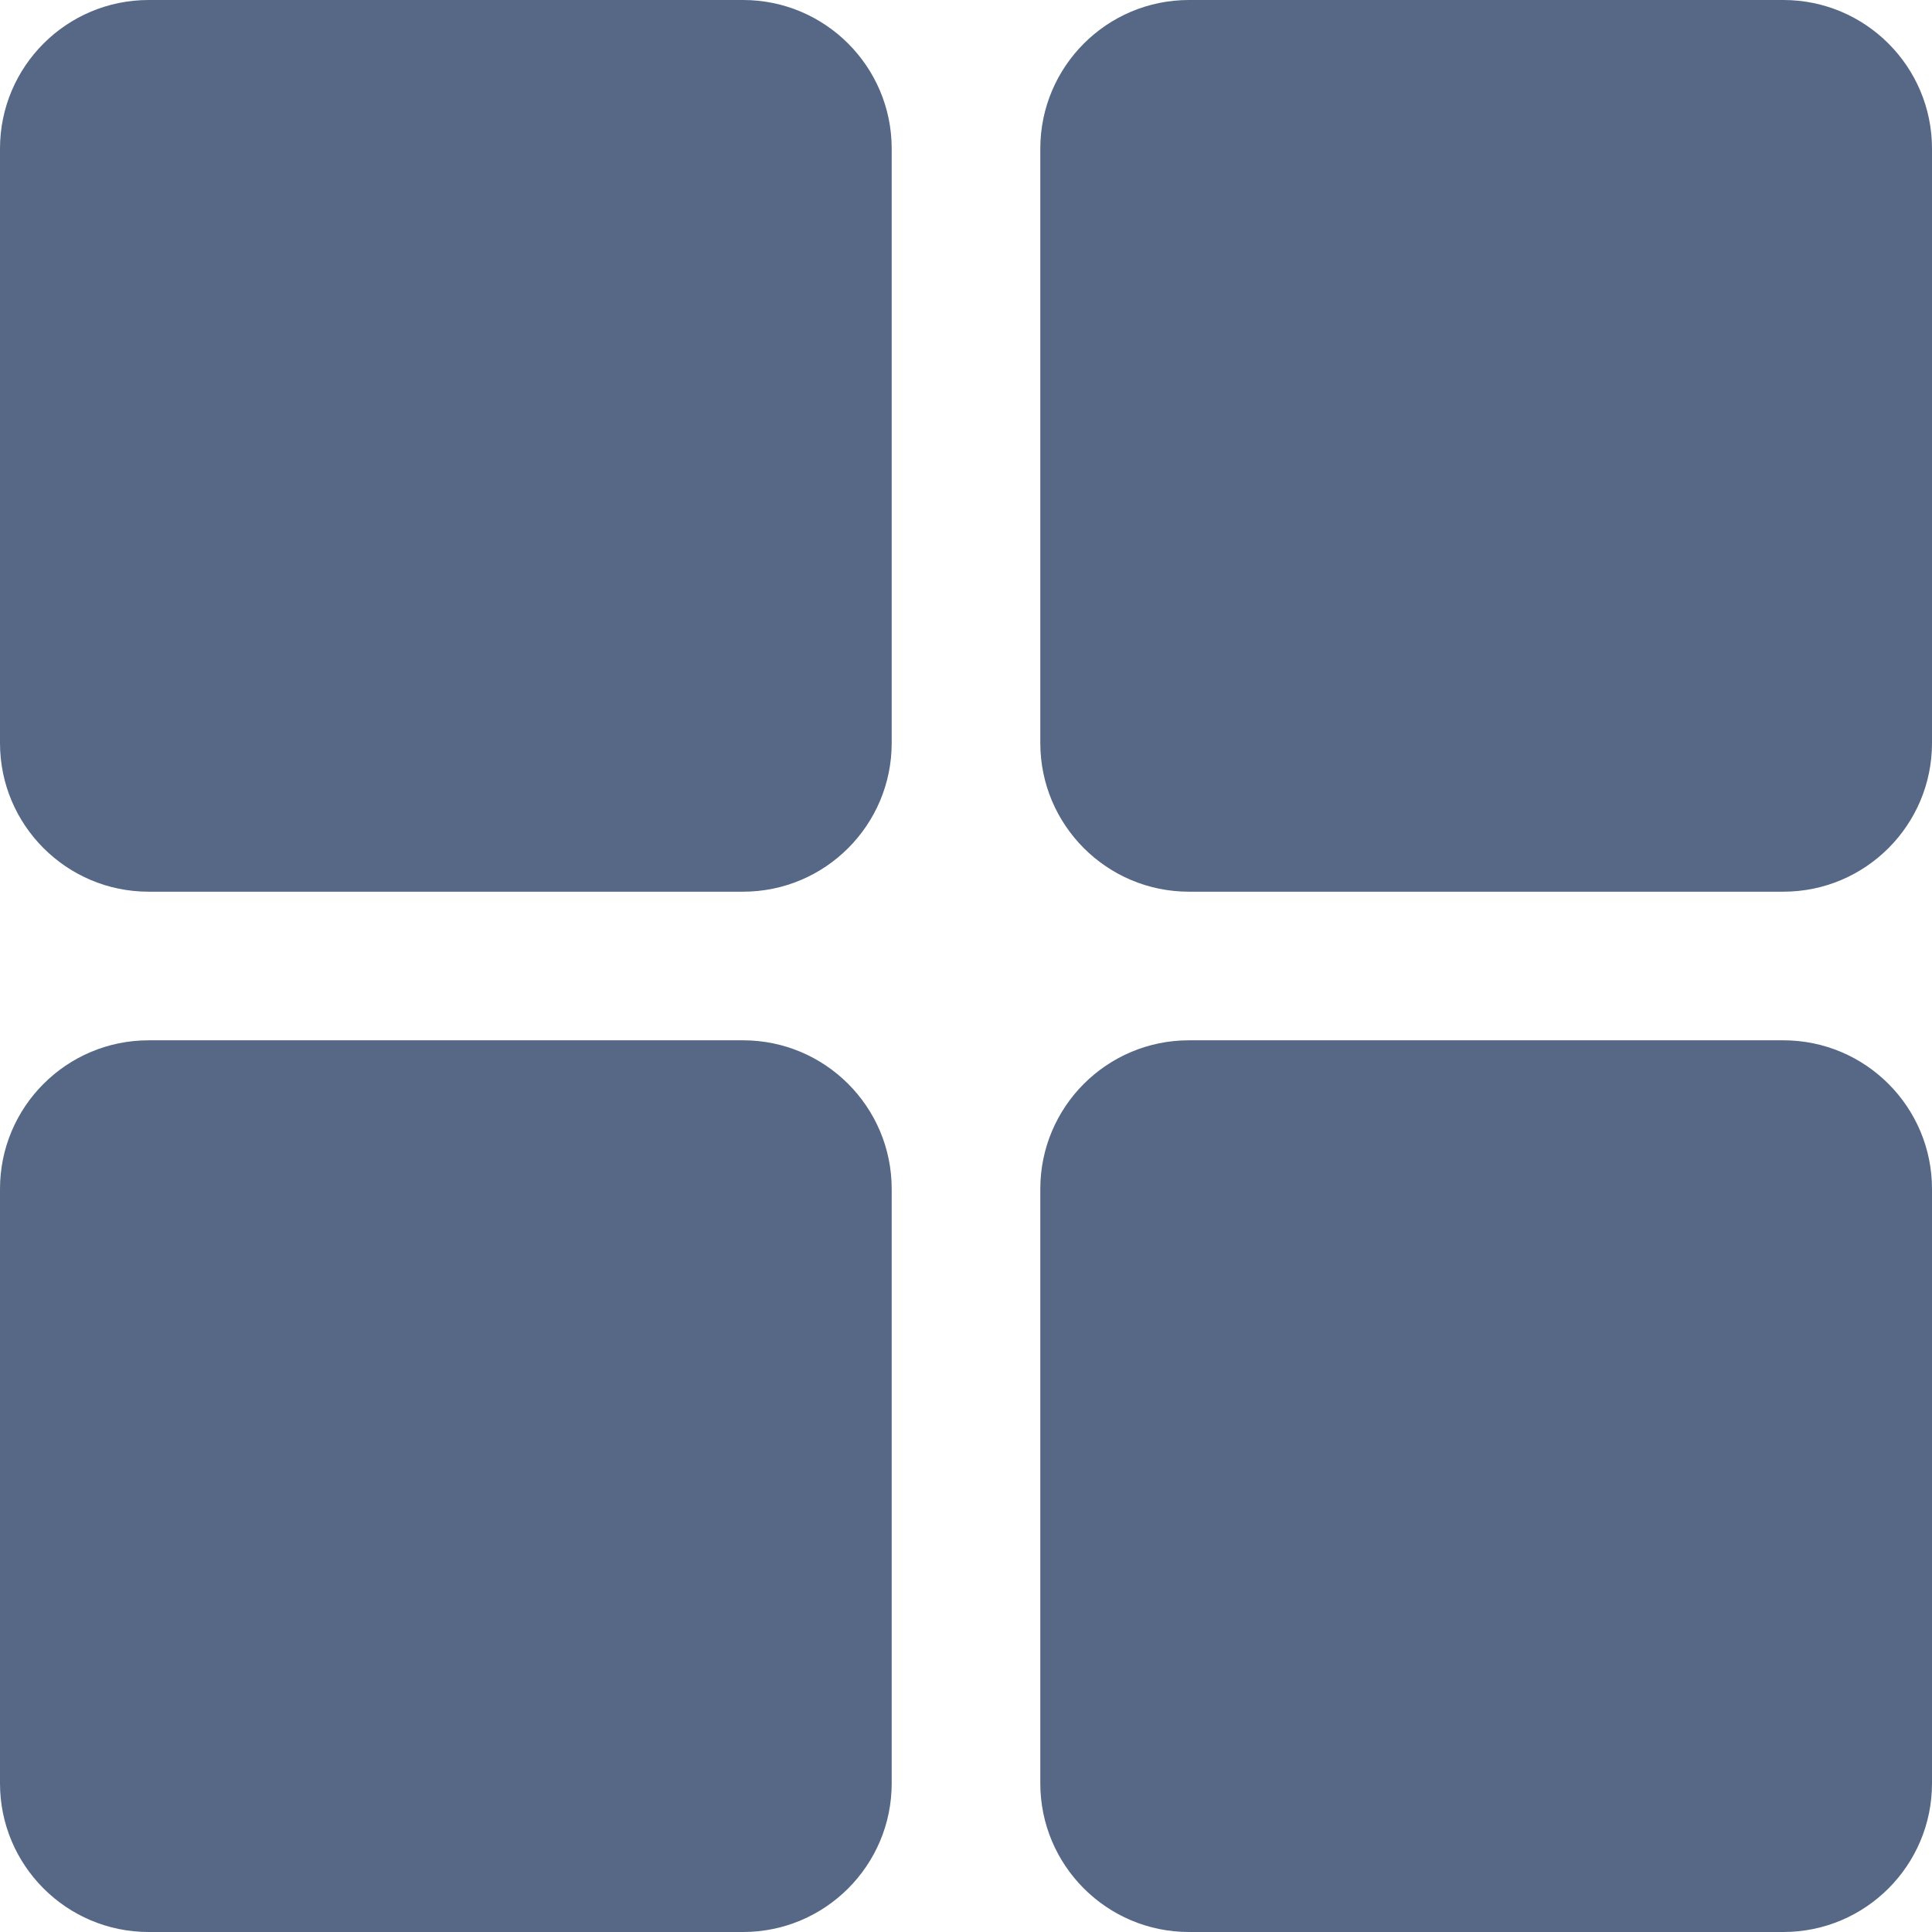
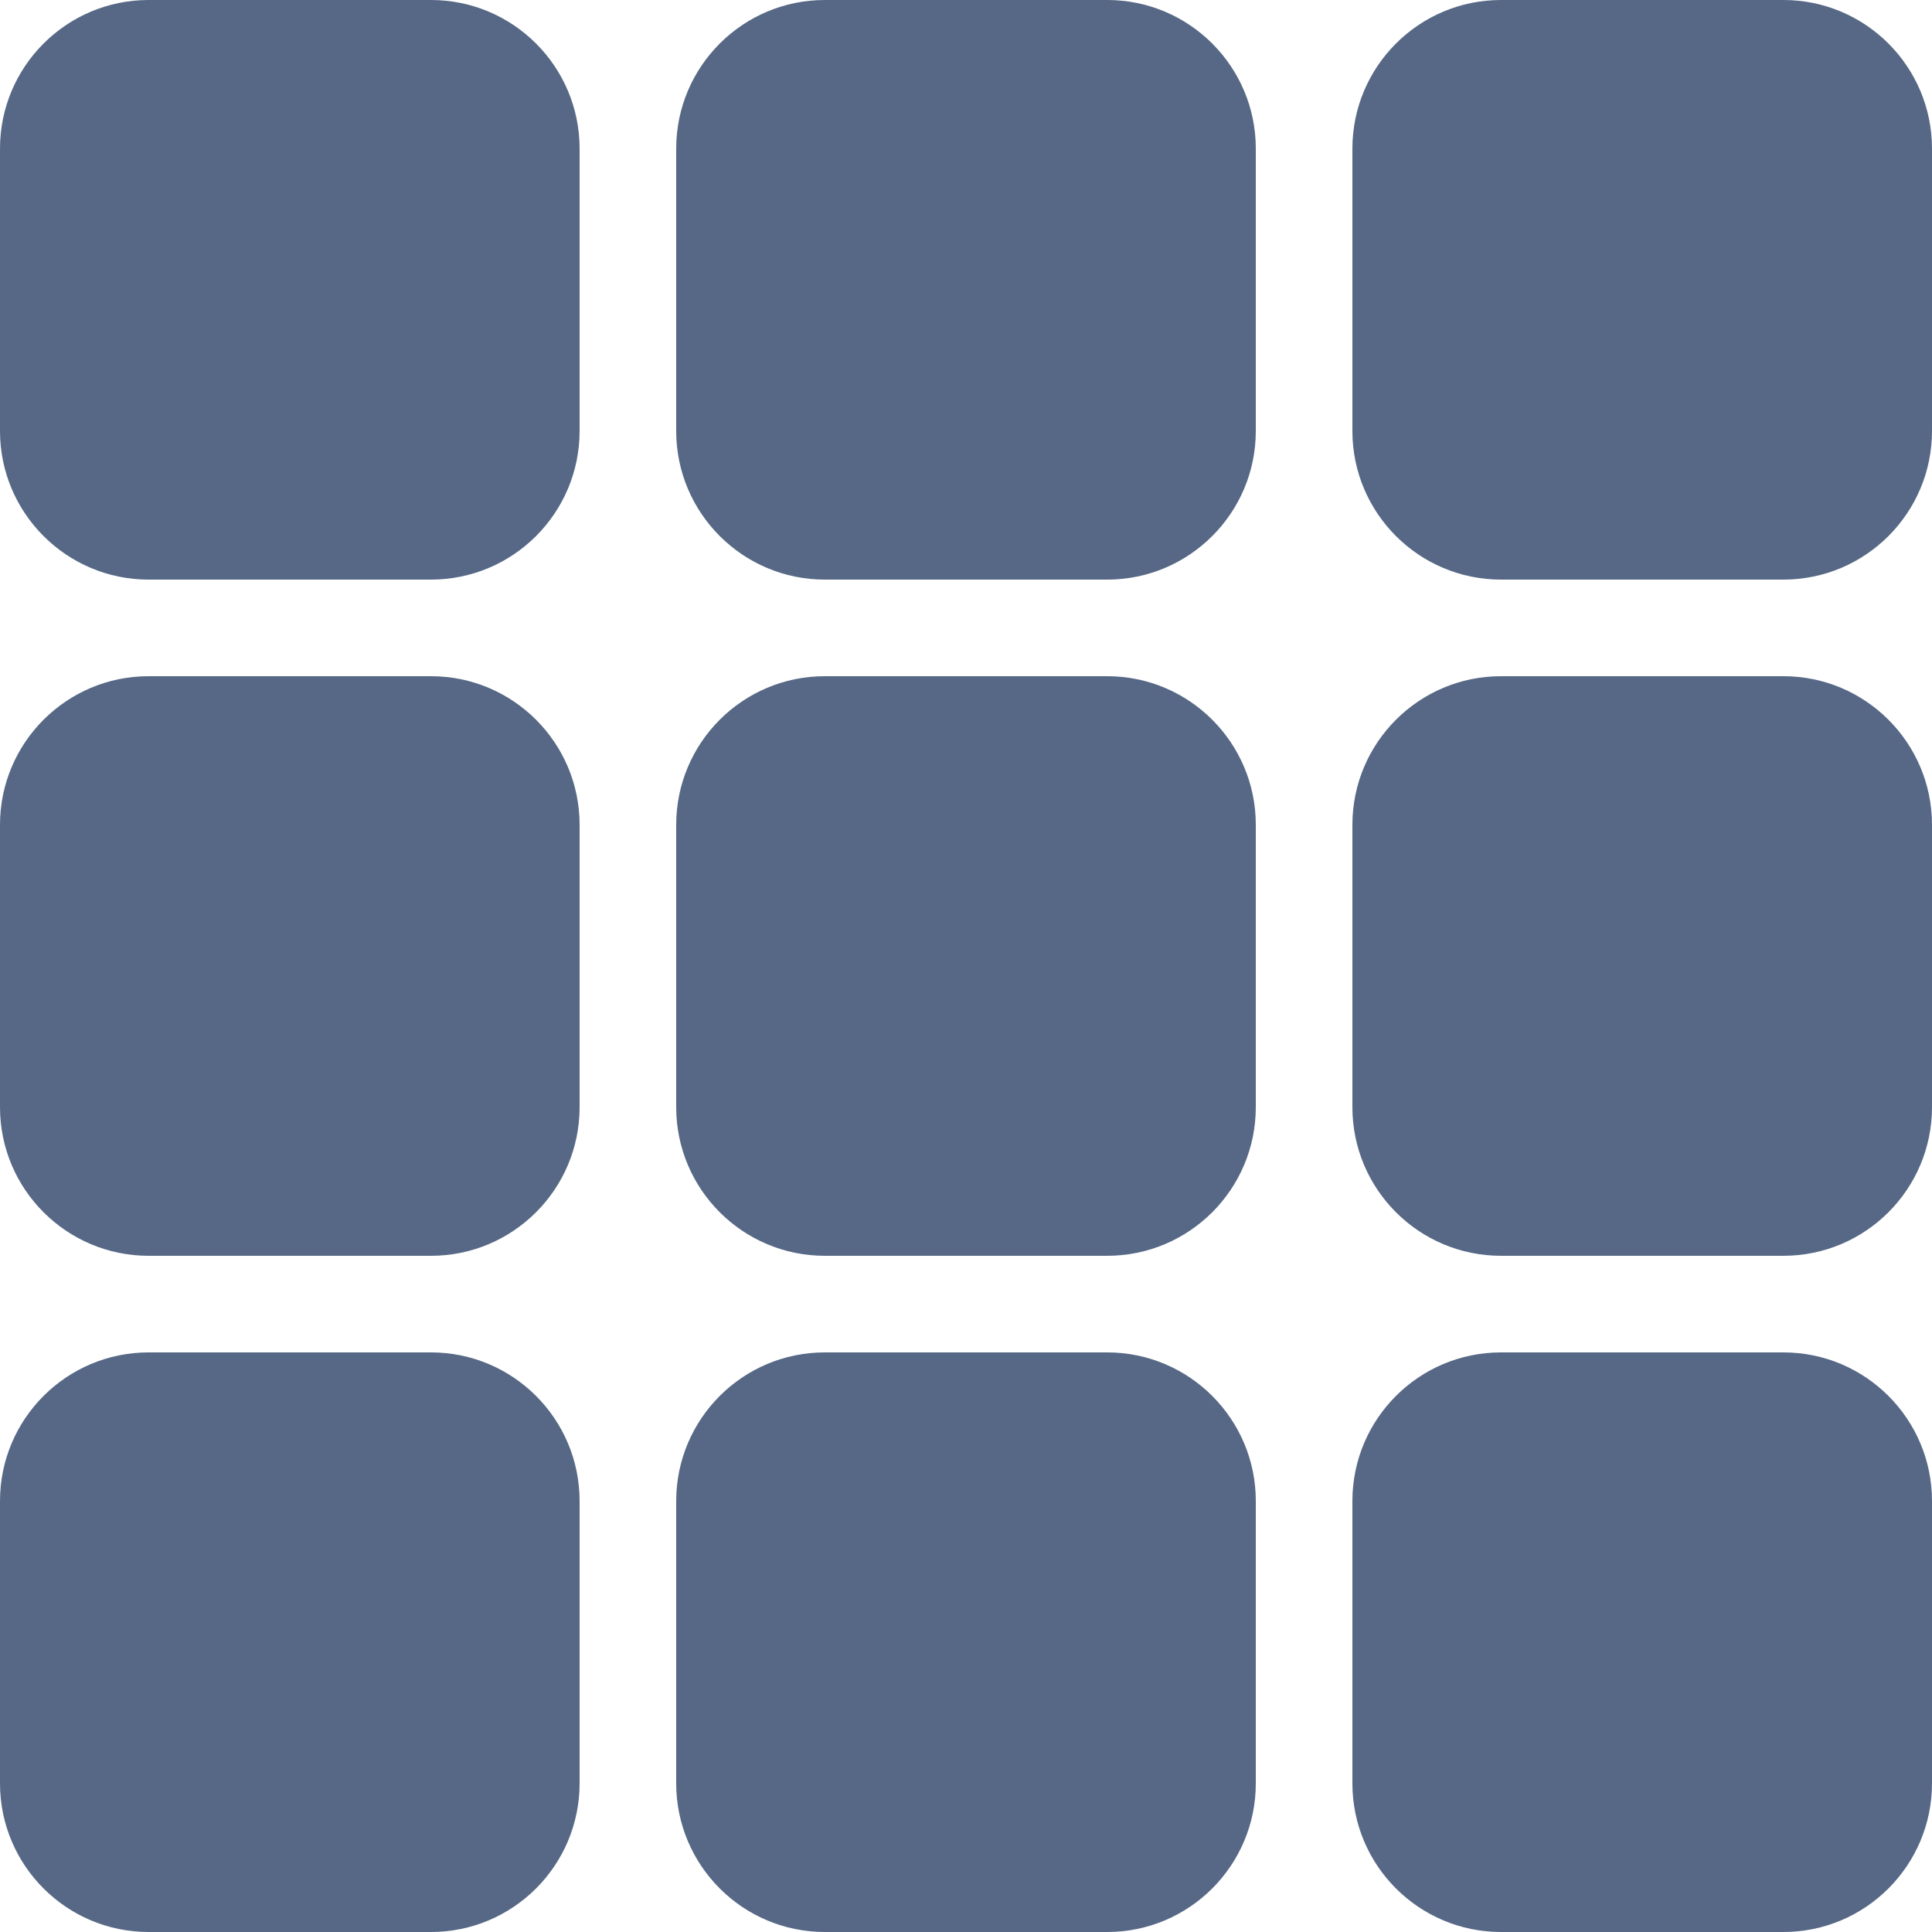
<svg xmlns="http://www.w3.org/2000/svg" width="13" height="13" viewBox="0 0 13 13" fill="none">
-   <path fill-rule="evenodd" clip-rule="evenodd" d="M1 0C0.448 0 0 0.448 0 1V5C0 5.552 0.448 6 1 6H5C5.552 6 6 5.552 6 5V1C6 0.448 5.552 0 5 0H1ZM1 7C0.448 7 0 7.448 0 8V12C0 12.552 0.448 13 1 13H5C5.552 13 6 12.552 6 12V8C6 7.448 5.552 7 5 7H1ZM7 1C7 0.448 7.448 0 8 0H12C12.552 0 13 0.448 13 1V5C13 5.552 12.552 6 12 6H8C7.448 6 7 5.552 7 5V1ZM8 7C7.448 7 7 7.448 7 8V12C7 12.552 7.448 13 8 13H12C12.552 13 13 12.552 13 12V8C13 7.448 12.552 7 12 7H8Z" fill="#566885" />
+   <path fill-rule="evenodd" clip-rule="evenodd" d="M4.55 1C4.55 0.448 4.998 0 5.55 0H7.45C8.002 0 8.45 0.448 8.45 1V2.9C8.45 3.452 8.002 3.9 7.45 3.9H5.55C4.998 3.9 4.55 3.452 4.55 2.9V1ZM0 5.55C0 4.998 0.448 4.55 1 4.55H2.9C3.452 4.55 3.9 4.998 3.9 5.55V7.45C3.9 8.002 3.452 8.45 2.9 8.45H1C0.448 8.45 0 8.002 0 7.45V5.55ZM0 10.1C0 9.548 0.448 9.1 1 9.1H2.9C3.452 9.1 3.9 9.548 3.9 10.1V12C3.9 12.552 3.452 13 2.9 13H1C0.448 13 0 12.552 0 12V10.1ZM5.55 4.55C4.998 4.55 4.55 4.998 4.55 5.55V7.45C4.55 8.002 4.998 8.45 5.55 8.45H7.45C8.002 8.45 8.45 8.002 8.45 7.45V5.55C8.45 4.998 8.002 4.55 7.45 4.55H5.55ZM10.1 0C9.548 0 9.1 0.448 9.1 1V2.9C9.1 3.452 9.548 3.9 10.1 3.9H12C12.552 3.9 13 3.452 13 2.9V1C13 0.448 12.552 0 12 0H10.1ZM9.1 5.55C9.1 4.998 9.548 4.55 10.1 4.55H12C12.552 4.55 13 4.998 13 5.55V7.45C13 8.002 12.552 8.45 12 8.45H10.1C9.548 8.45 9.1 8.002 9.1 7.45V5.55ZM10.1 9.1C9.548 9.1 9.1 9.548 9.1 10.1V12C9.1 12.552 9.548 13 10.1 13H12C12.552 13 13 12.552 13 12V10.1C13 9.548 12.552 9.1 12 9.1H10.1ZM0 1C0 0.448 0.448 0 1 0H2.9C3.452 0 3.9 0.448 3.9 1V2.9C3.9 3.452 3.452 3.9 2.9 3.9H1C0.448 3.9 0 3.452 0 2.9V1ZM5.55 9.1C4.998 9.1 4.55 9.548 4.55 10.1V12C4.55 12.552 4.998 13 5.55 13H7.45C8.002 13 8.45 12.552 8.45 12V10.1C8.45 9.548 8.002 9.1 7.45 9.1H5.55Z" fill="#566885" />
</svg>
